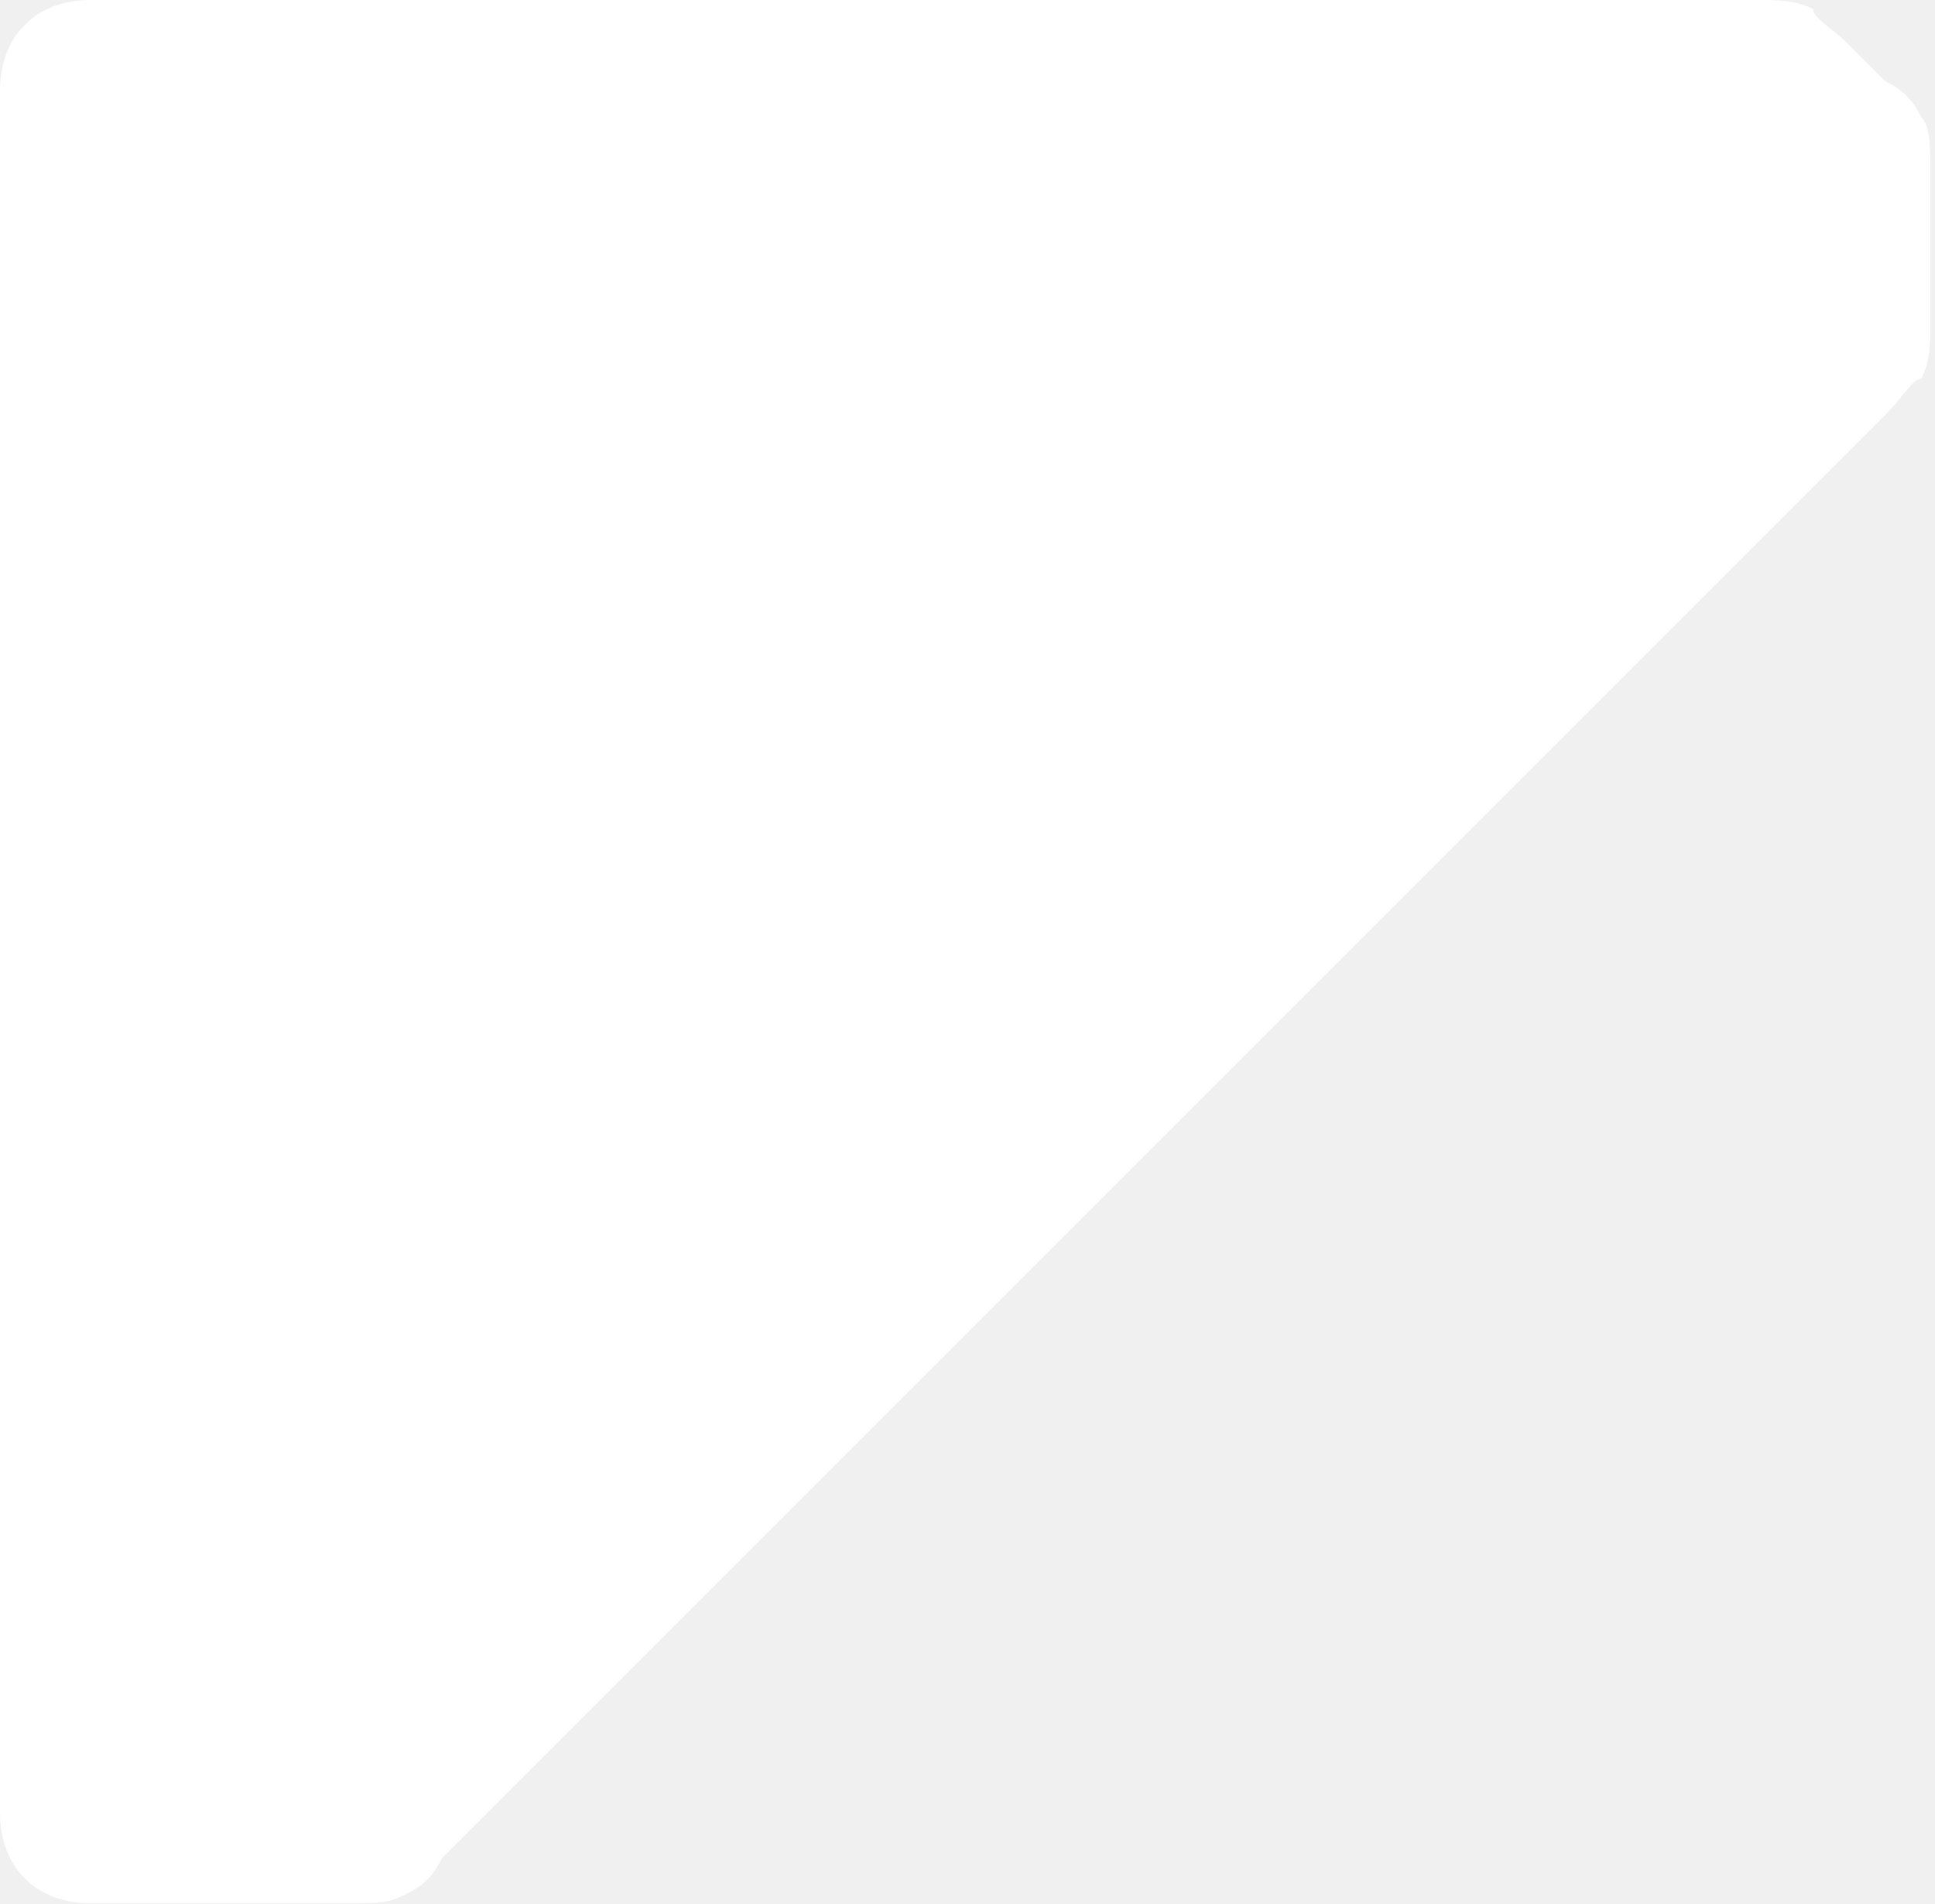
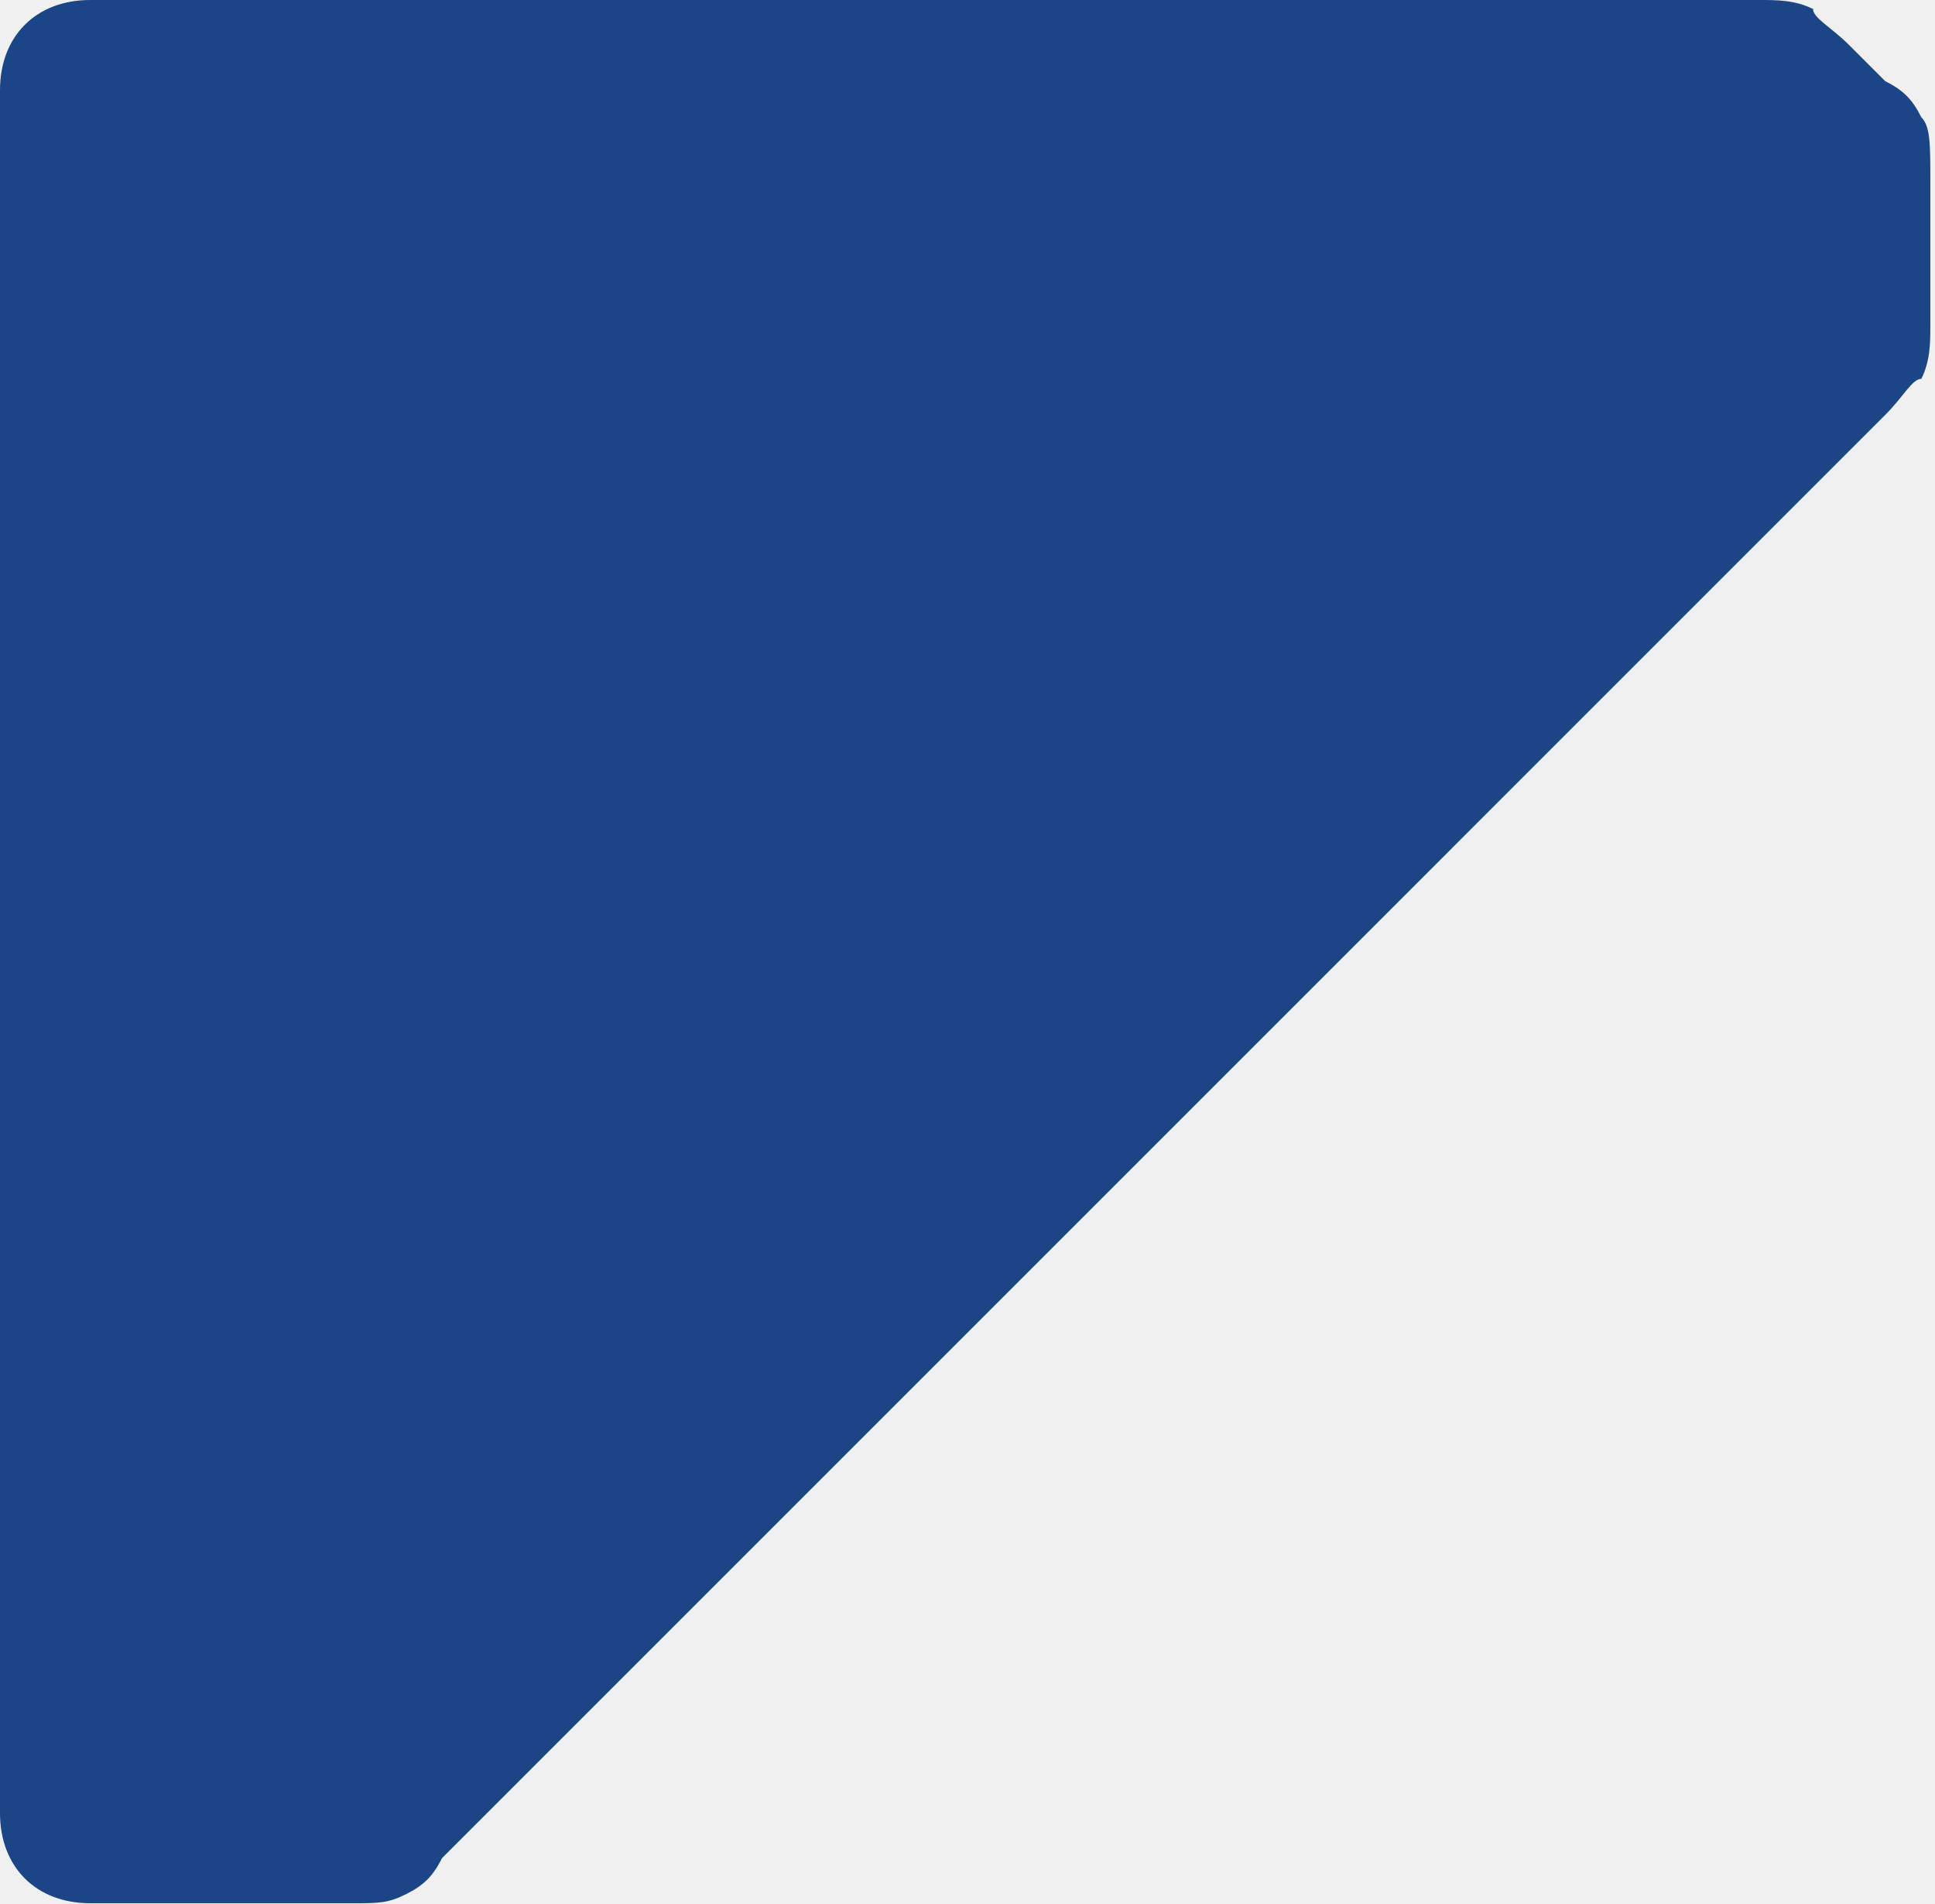
<svg xmlns="http://www.w3.org/2000/svg" width="61" height="60" viewBox="0 0 61 60" fill="none">
-   <path d="M60.569 3.697C60.284 3.128 60 2.844 59.431 2.559L58.294 1.422C57.725 0.853 57.156 0.569 57.156 0.284C56.588 1.07288e-06 56.019 0 55.45 0H2.844C1.137 0 0 1.137 0 2.844V57.156C0 58.863 1.137 60 2.844 60H11.09C11.943 60 12.227 60 12.796 59.716C13.365 59.431 13.649 59.147 13.934 58.578L59.431 13.081C60 12.512 60.284 11.943 60.569 11.943C60.853 11.374 60.853 10.806 60.853 10.237V5.687C60.853 4.55 60.853 3.981 60.569 3.697Z" fill="white" />
+   <path d="M60.569 3.697C60.284 3.128 60 2.844 59.431 2.559L58.294 1.422C57.725 0.853 57.156 0.569 57.156 0.284C56.588 1.07288e-06 56.019 0 55.45 0H2.844C1.137 0 0 1.137 0 2.844V57.156C0 58.863 1.137 60 2.844 60H11.09C11.943 60 12.227 60 12.796 59.716C13.365 59.431 13.649 59.147 13.934 58.578L59.431 13.081C60 12.512 60.284 11.943 60.569 11.943C60.853 11.374 60.853 10.806 60.853 10.237V5.687C60.853 4.55 60.853 3.981 60.569 3.697Z" fill="#1c4587" />
</svg>
